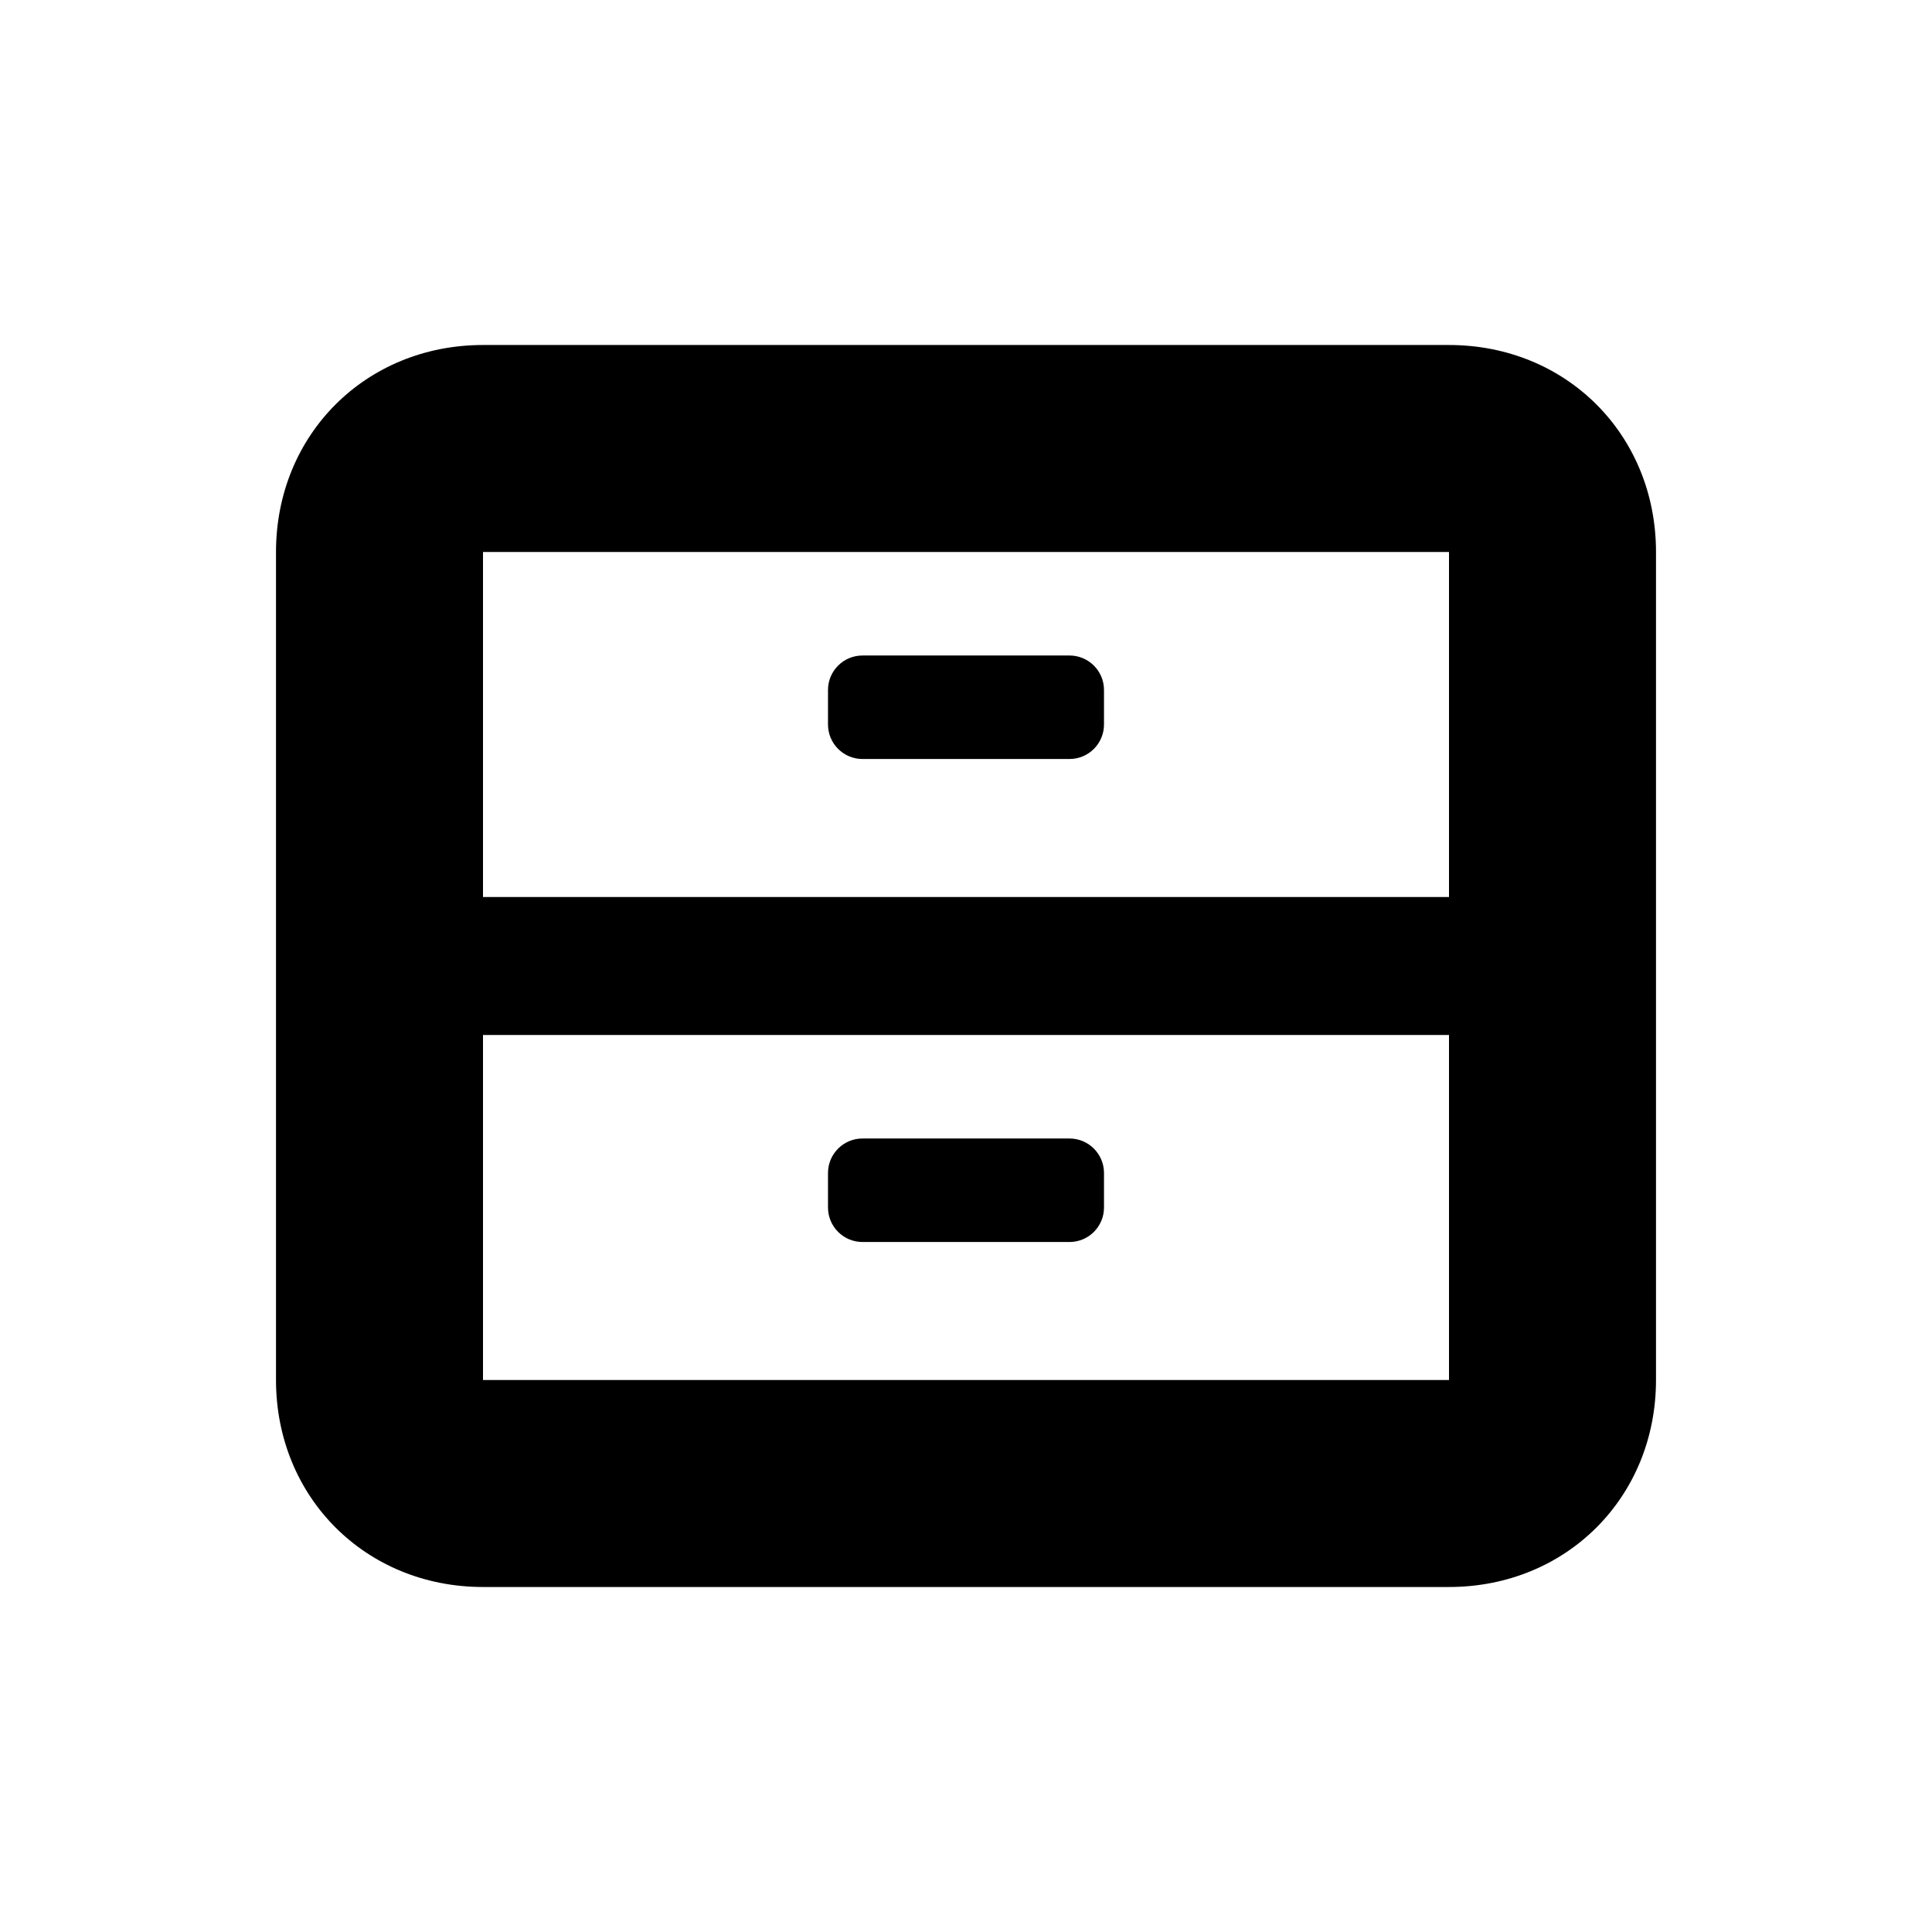
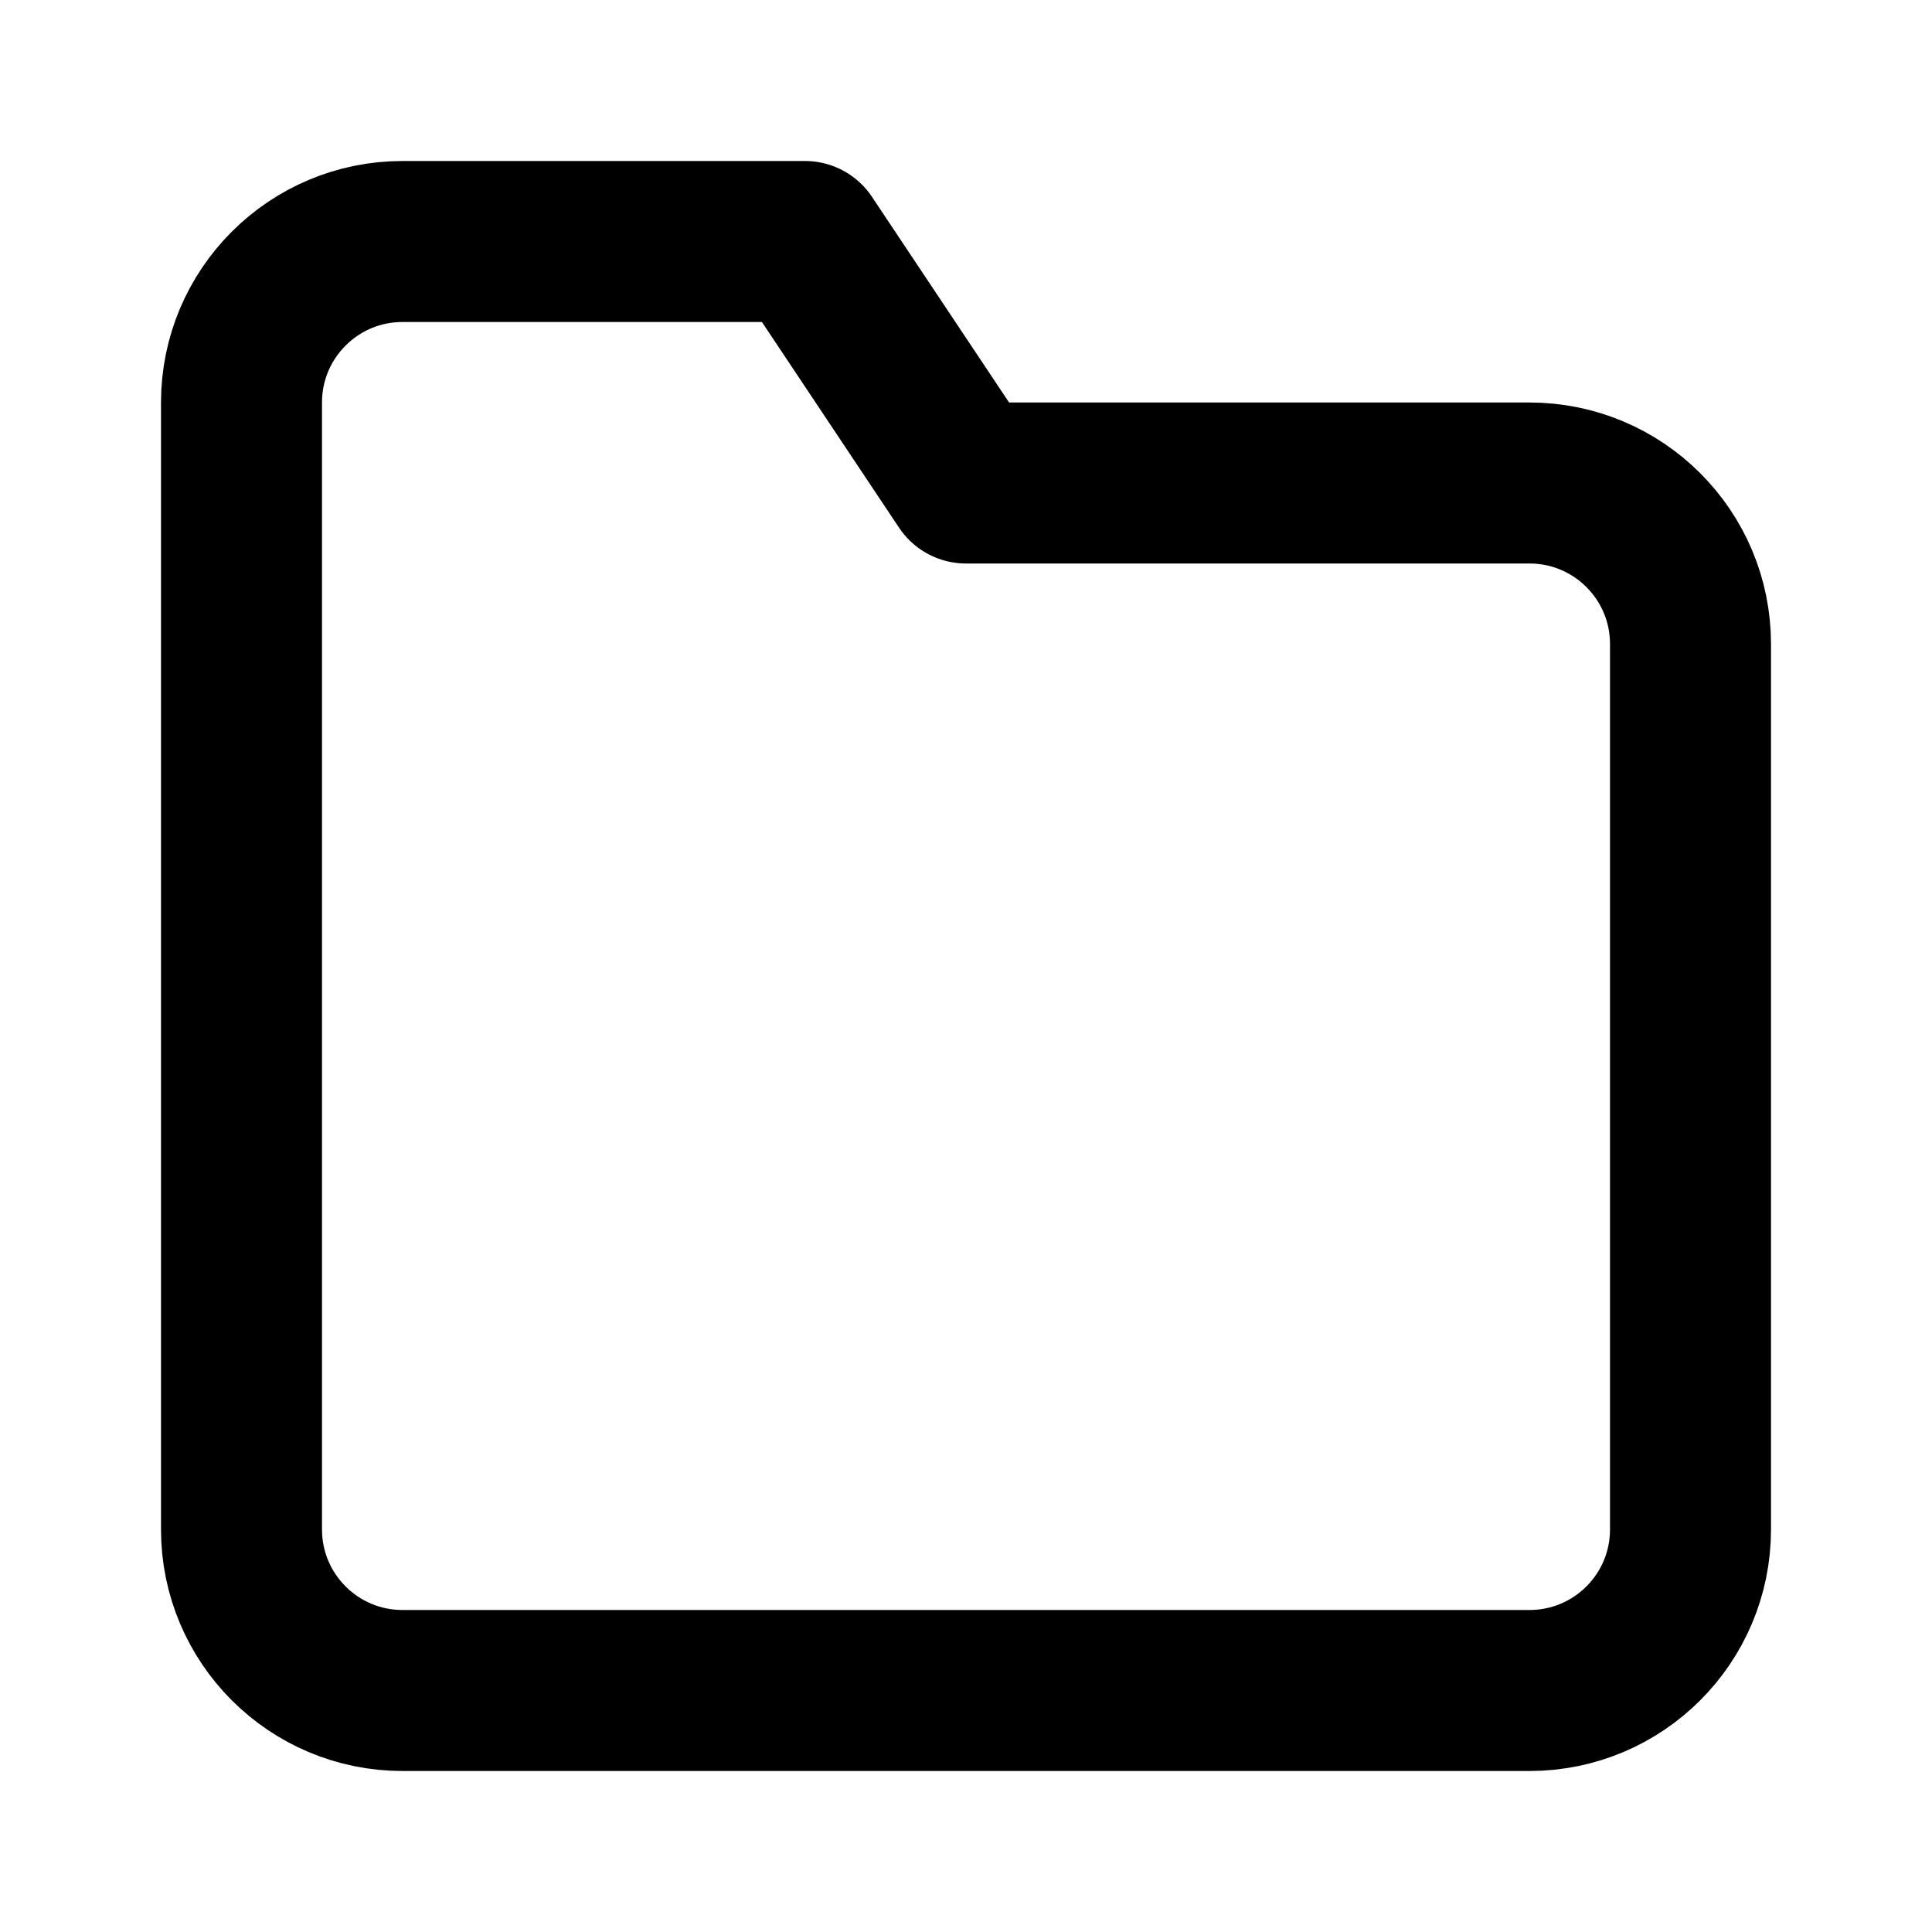
- <svg xmlns="http://www.w3.org/2000/svg" viewBox="0 0 28 28">
-   <path fill="currentColor" d="     M7 5h14c1.7 0 3 1.3 3 3v12c0 1.7-1.3 3-3 3H7c-1.7 0-3-1.3-3-3V8c0-1.7 1.3-3 3-3Zm0 3v5h14V8Zm0 7v5h14v-5Z   " />
-   <rect x="12" y="9.5" width="4" height="1.5" rx="0.5" fill="currentColor" />
-   <rect x="12" y="16.5" width="4" height="1.5" rx="0.5" fill="currentColor" />
+ <svg xmlns="http://www.w3.org/2000/svg" viewBox="0 0 24 24" fill="none" stroke="currentColor" stroke-width="2" stroke-linecap="round" stroke-linejoin="round">
+   <path d="M3 7V5a2 2 0 0 1 2-2h5l2 3h7a2 2 0 0 1 2 2v11a2 2 0 0 1-2 2H5a2 2 0 0 1-2-2Z" />
</svg>
